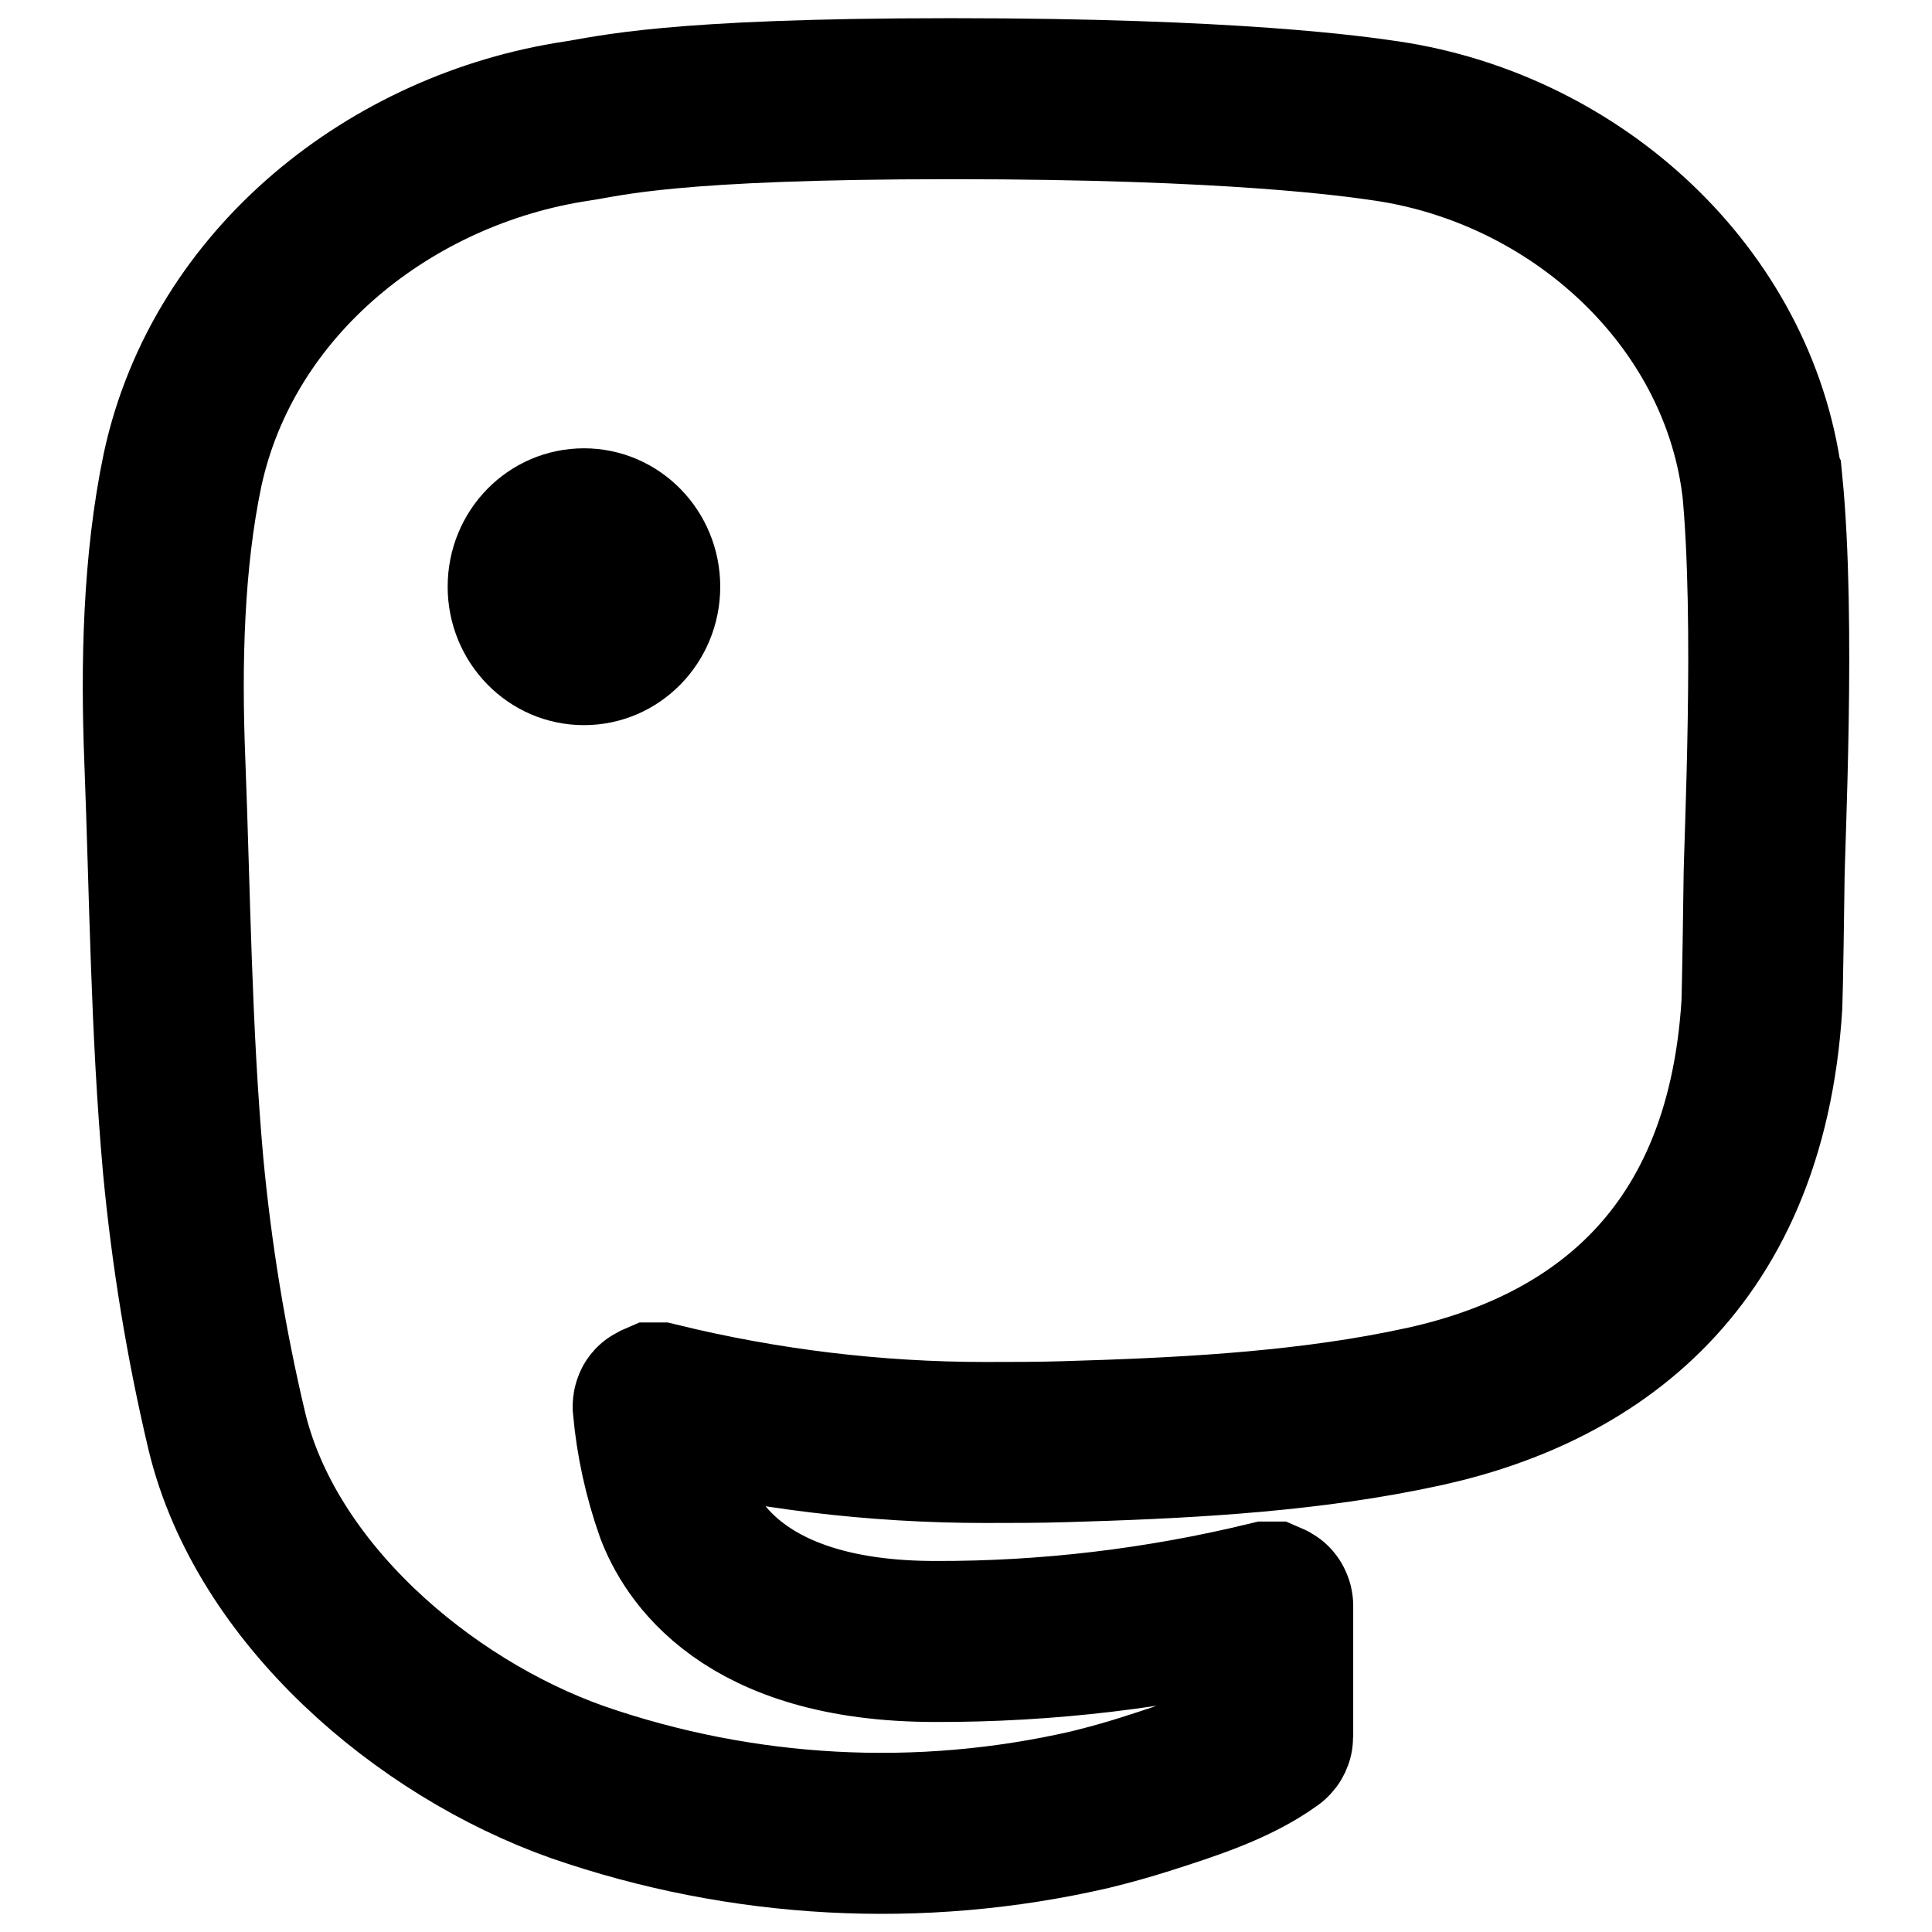
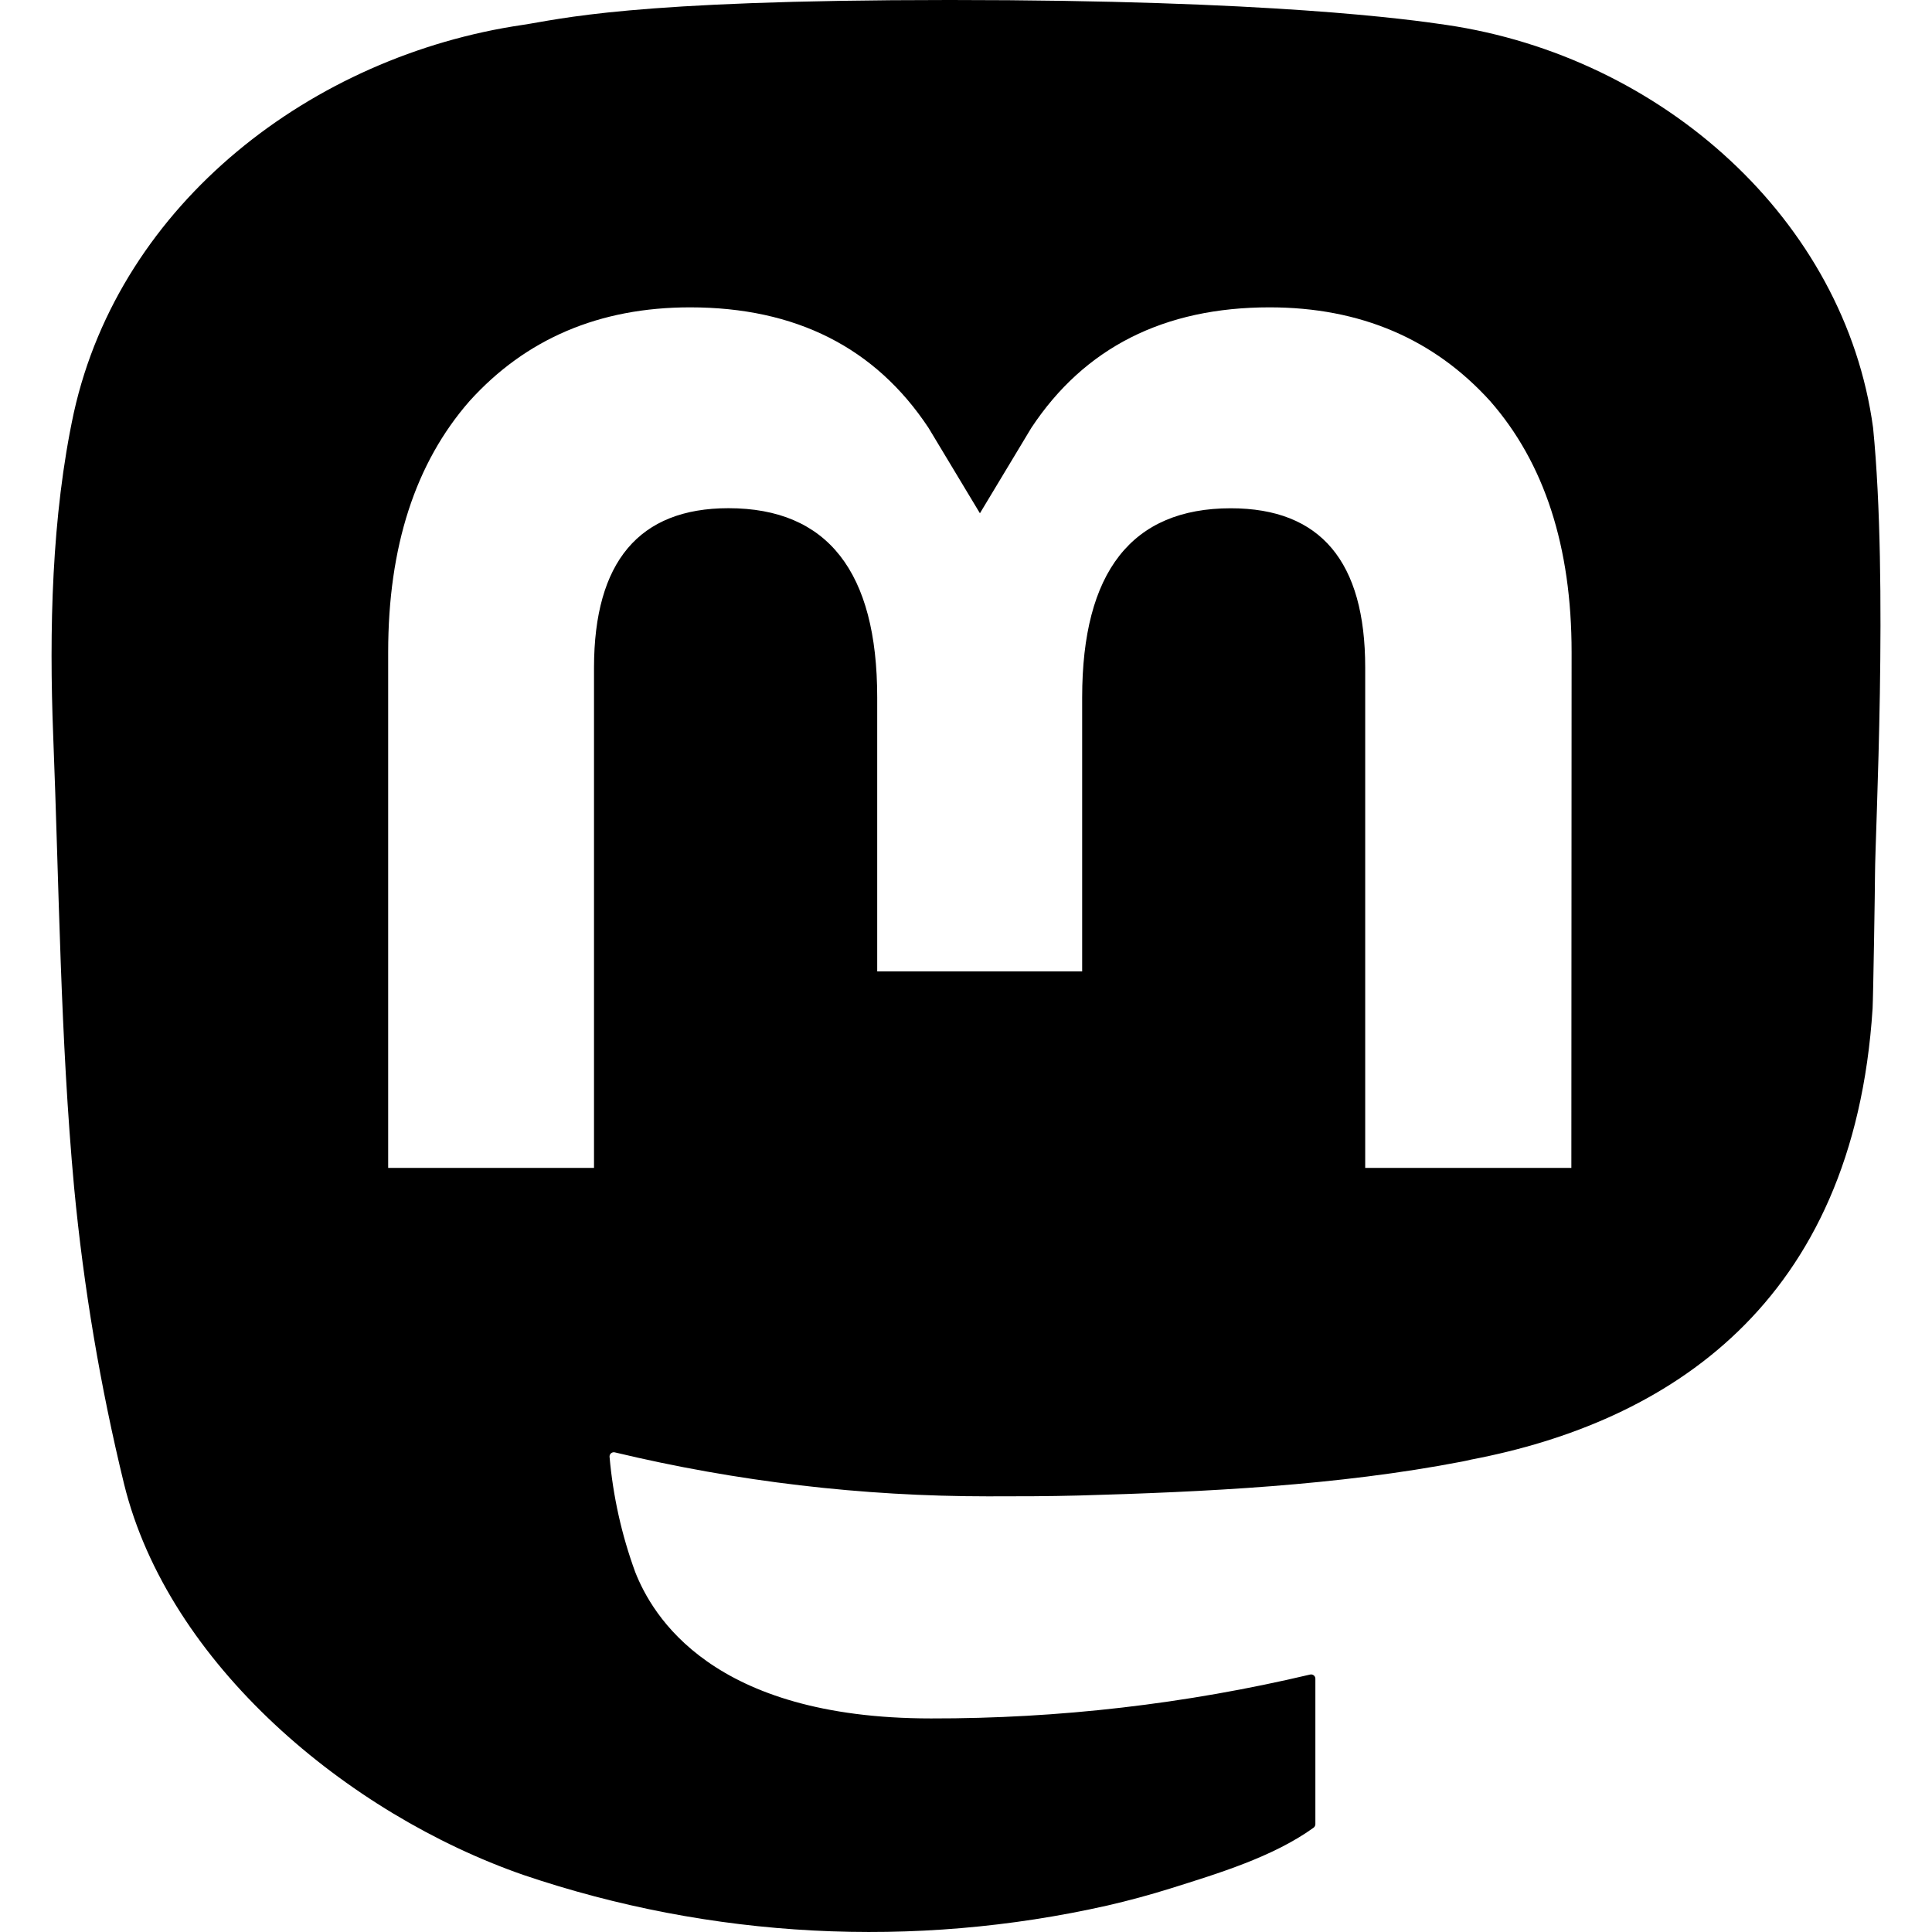
- <svg xmlns="http://www.w3.org/2000/svg" role="img" viewBox="0 0 24 24" width="1em" height="1em" fill="none" stroke="currentColor" stroke-width="2">
-   <path d="M21.887,5.996C21.579,3.682 19.589,1.856 17.232,1.504C16.833,1.445 15.326,1.226 11.834,1.226L11.808,1.226C8.313,1.226 7.565,1.445 7.166,1.504C4.871,1.849 2.779,3.486 2.269,5.83C2.027,6.983 2.001,8.263 2.047,9.436C2.112,11.12 2.125,12.797 2.275,14.475C2.38,15.588 2.56,16.692 2.818,17.779C3.302,19.788 5.257,21.459 7.173,22.138C9.222,22.848 11.429,22.967 13.541,22.48C13.773,22.423 14.002,22.36 14.231,22.287C14.744,22.122 15.345,21.936 15.79,21.611C15.796,21.608 15.8,21.601 15.803,21.595C15.806,21.588 15.81,21.581 15.81,21.571L15.81,19.947C15.81,19.947 15.81,19.934 15.803,19.927C15.803,19.921 15.796,19.914 15.79,19.911C15.783,19.907 15.777,19.904 15.77,19.901L15.751,19.901C14.397,20.229 13.008,20.395 11.619,20.391C9.222,20.391 8.578,19.238 8.395,18.761C8.248,18.346 8.153,17.912 8.114,17.474C8.114,17.468 8.114,17.461 8.117,17.455C8.117,17.448 8.124,17.441 8.13,17.438C8.137,17.435 8.143,17.431 8.15,17.428L8.173,17.428C9.503,17.753 10.87,17.919 12.24,17.919C12.57,17.919 12.897,17.919 13.227,17.909C14.603,17.869 16.055,17.799 17.411,17.531C17.444,17.524 17.48,17.518 17.509,17.511C19.647,17.093 21.681,15.787 21.887,12.479C21.893,12.35 21.913,11.114 21.913,10.981C21.913,10.52 22.06,7.723 21.89,6.002L21.887,5.996Z" />
-   <path d="M6.061,7.288C6.061,6.612 6.594,6.069 7.254,6.069C7.915,6.069 8.447,6.616 8.447,7.288C8.447,7.961 7.915,8.508 7.254,8.508C6.594,8.508 6.061,7.961 6.061,7.288Z" stroke-width="1" fill="currentColor" />
+ <svg xmlns="http://www.w3.org/2000/svg" role="img" viewBox="0 0 24 24" fill="currentColor">
+   <path fill-rule="evenodd" d="M23.268 5.313c-.35-2.578-2.617-4.61-5.304-5.004C17.51.242 15.792 0 11.813 0h-.03c-3.98 0-4.835.242-5.288.309C3.882.692 1.496 2.518.917 5.127.64 6.412.61 7.837.661 9.143c.074 1.874.088 3.745.26 5.611.118 1.24.325 2.47.62 3.68.55 2.237 2.777 4.098 4.96 4.857 2.336.792 4.849.923 7.256.38.265-.061.527-.132.786-.213.585-.184 1.27-.39 1.774-.753a.057.057 0 0 0 .023-.043v-1.809a.052.052 0 0 0-.02-.041.053.053 0 0 0-.046-.01 20.282 20.282 0 0 1-4.709.545c-2.73 0-3.463-1.284-3.674-1.818a5.593 5.593 0 0 1-.319-1.433.053.053 0 0 1 .066-.054c1.517.363 3.072.546 4.632.546.376 0 .75 0 1.125-.01 1.57-.044 3.224-.124 4.768-.422.038-.008.077-.015.11-.024 2.435-.464 4.753-1.92 4.989-5.604.008-.145.03-1.52.03-1.67.002-.512.167-3.63-.024-5.545zm-3.748 9.195h-2.561V8.29c0-1.309-.55-1.976-1.67-1.976-1.23 0-1.846.79-1.846 2.35v3.403h-2.546V8.663c0-1.56-.617-2.35-1.848-2.35-1.112 0-1.668.668-1.67 1.977v6.218H4.822V8.102c0-1.31.337-2.35 1.011-3.12.696-.77 1.608-1.164 2.74-1.164 1.311 0 2.302.5 2.962 1.498l.638 1.06.638-1.06c.66-.999 1.65-1.498 2.96-1.498 1.13 0 2.043.395 2.74 1.164.675.77 1.012 1.81 1.012 3.12z" clip-rule="evenodd" />
</svg>
